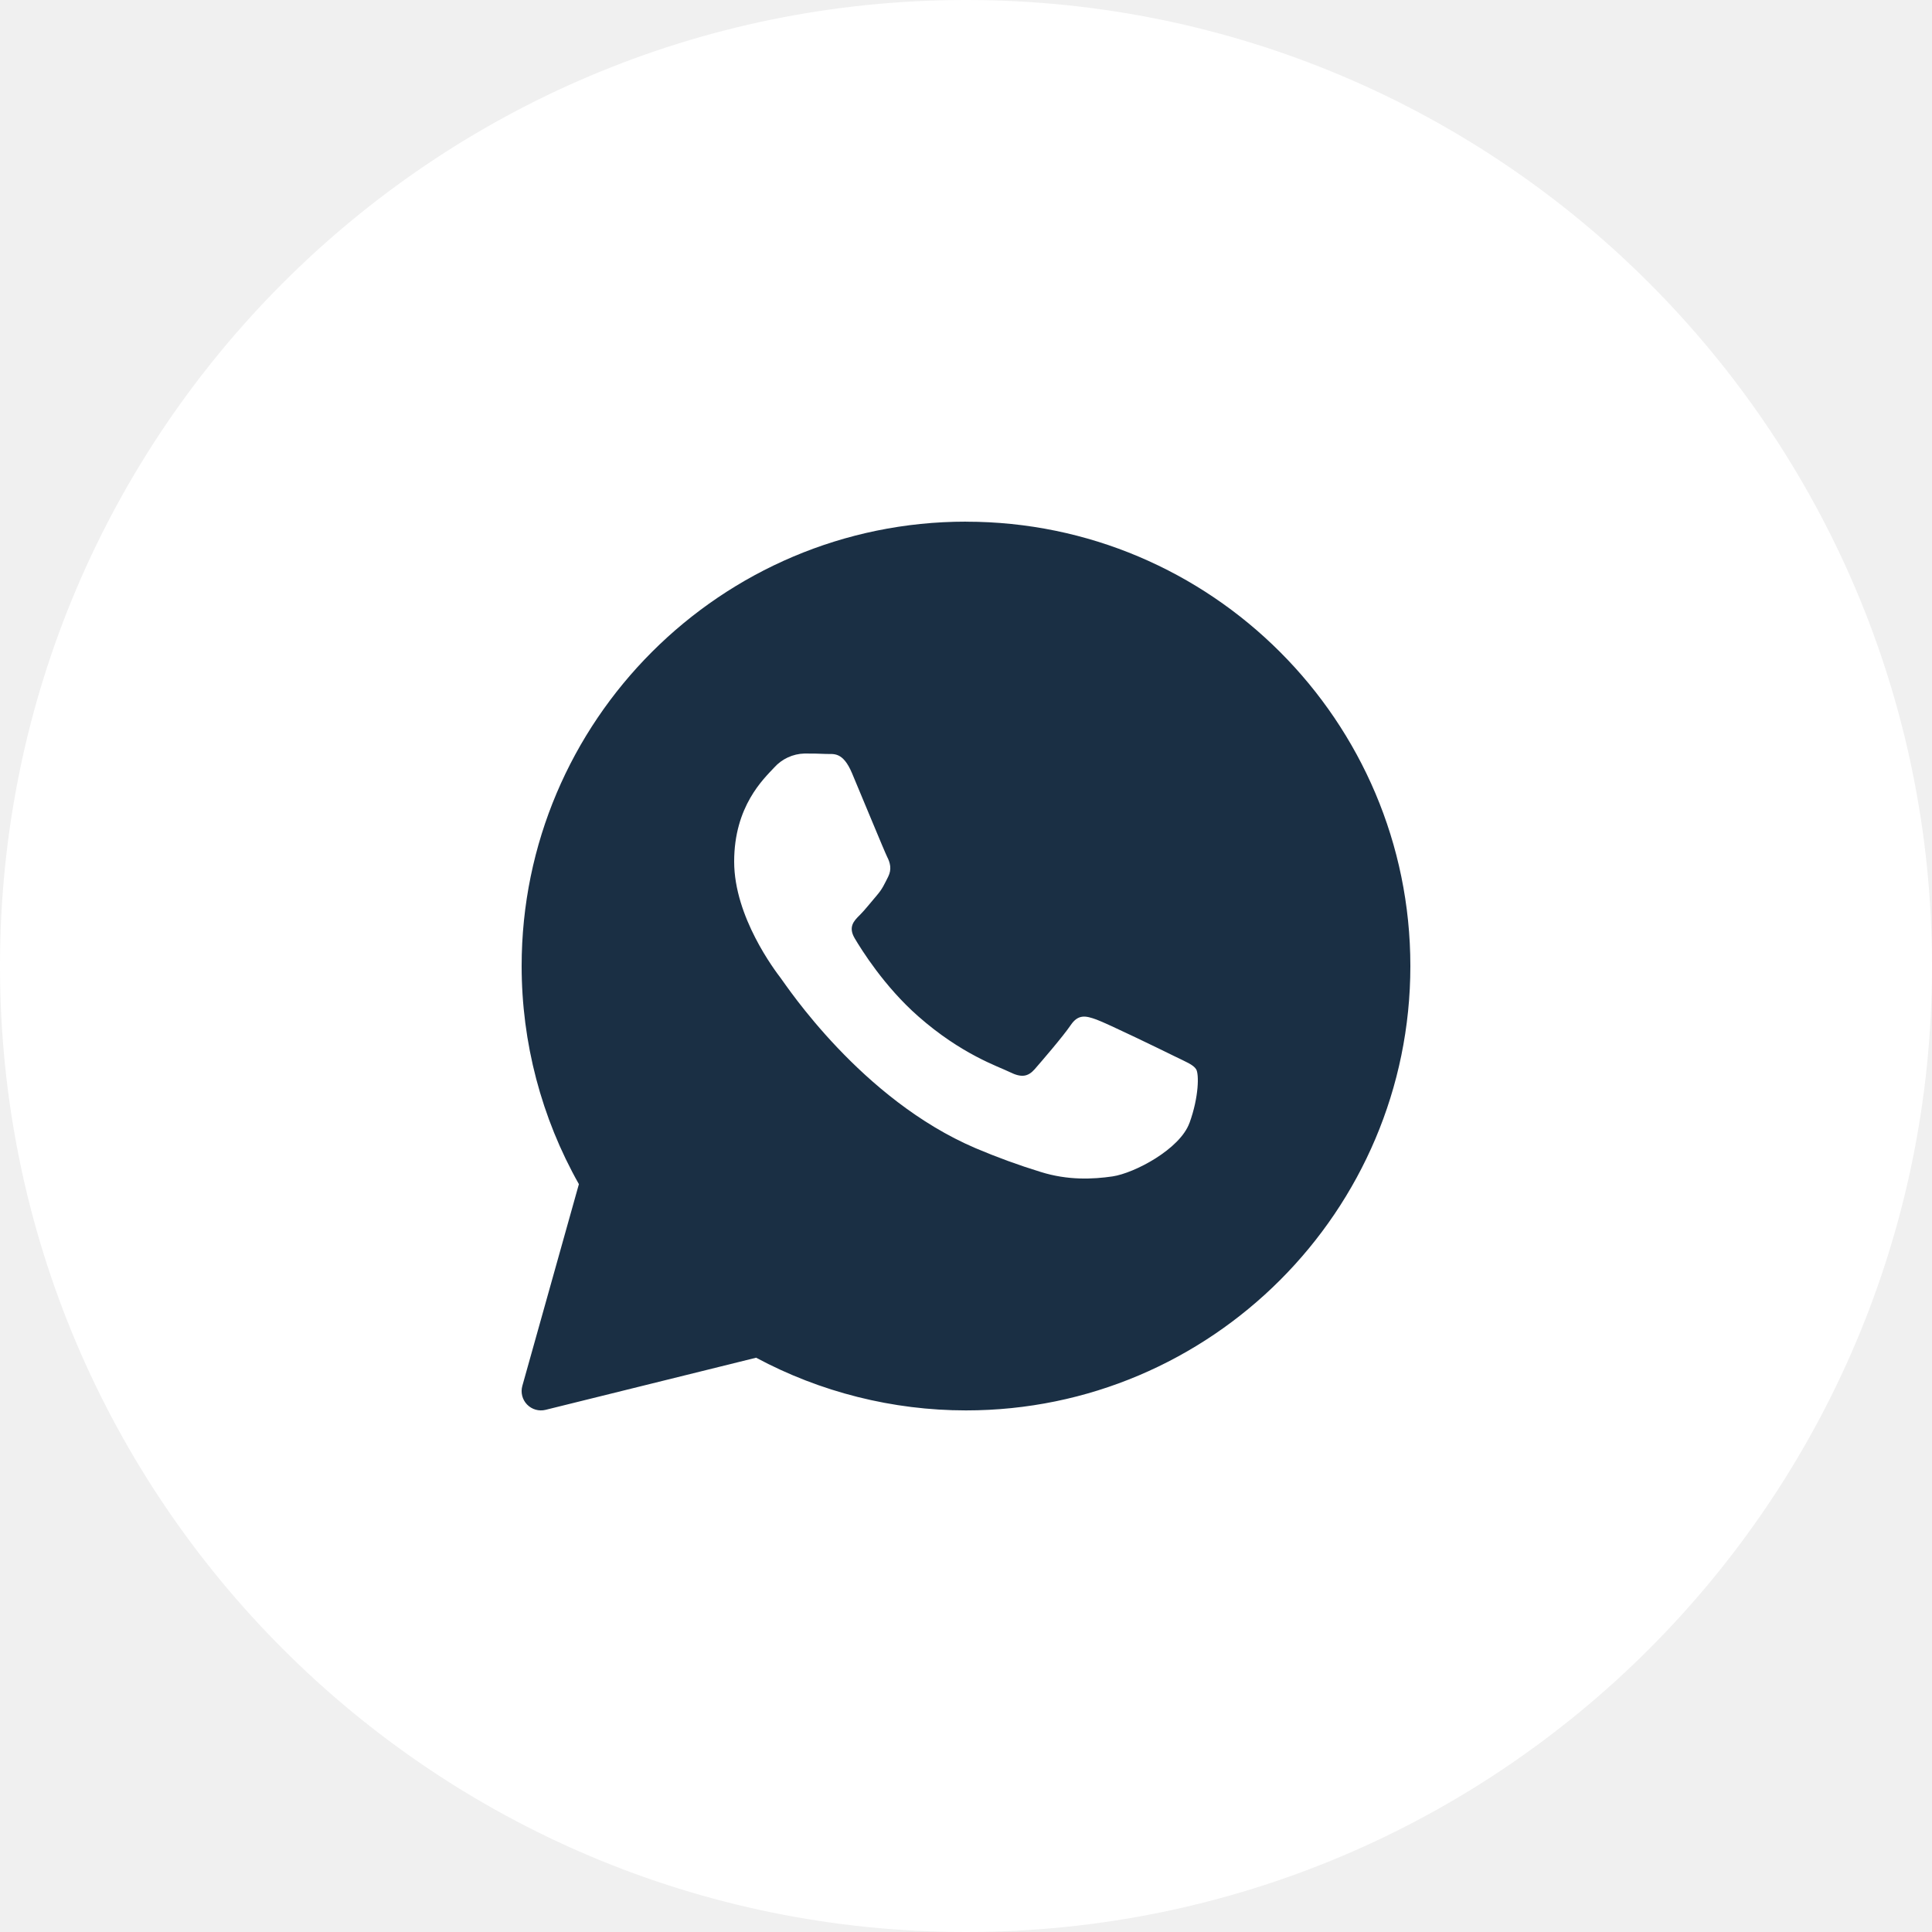
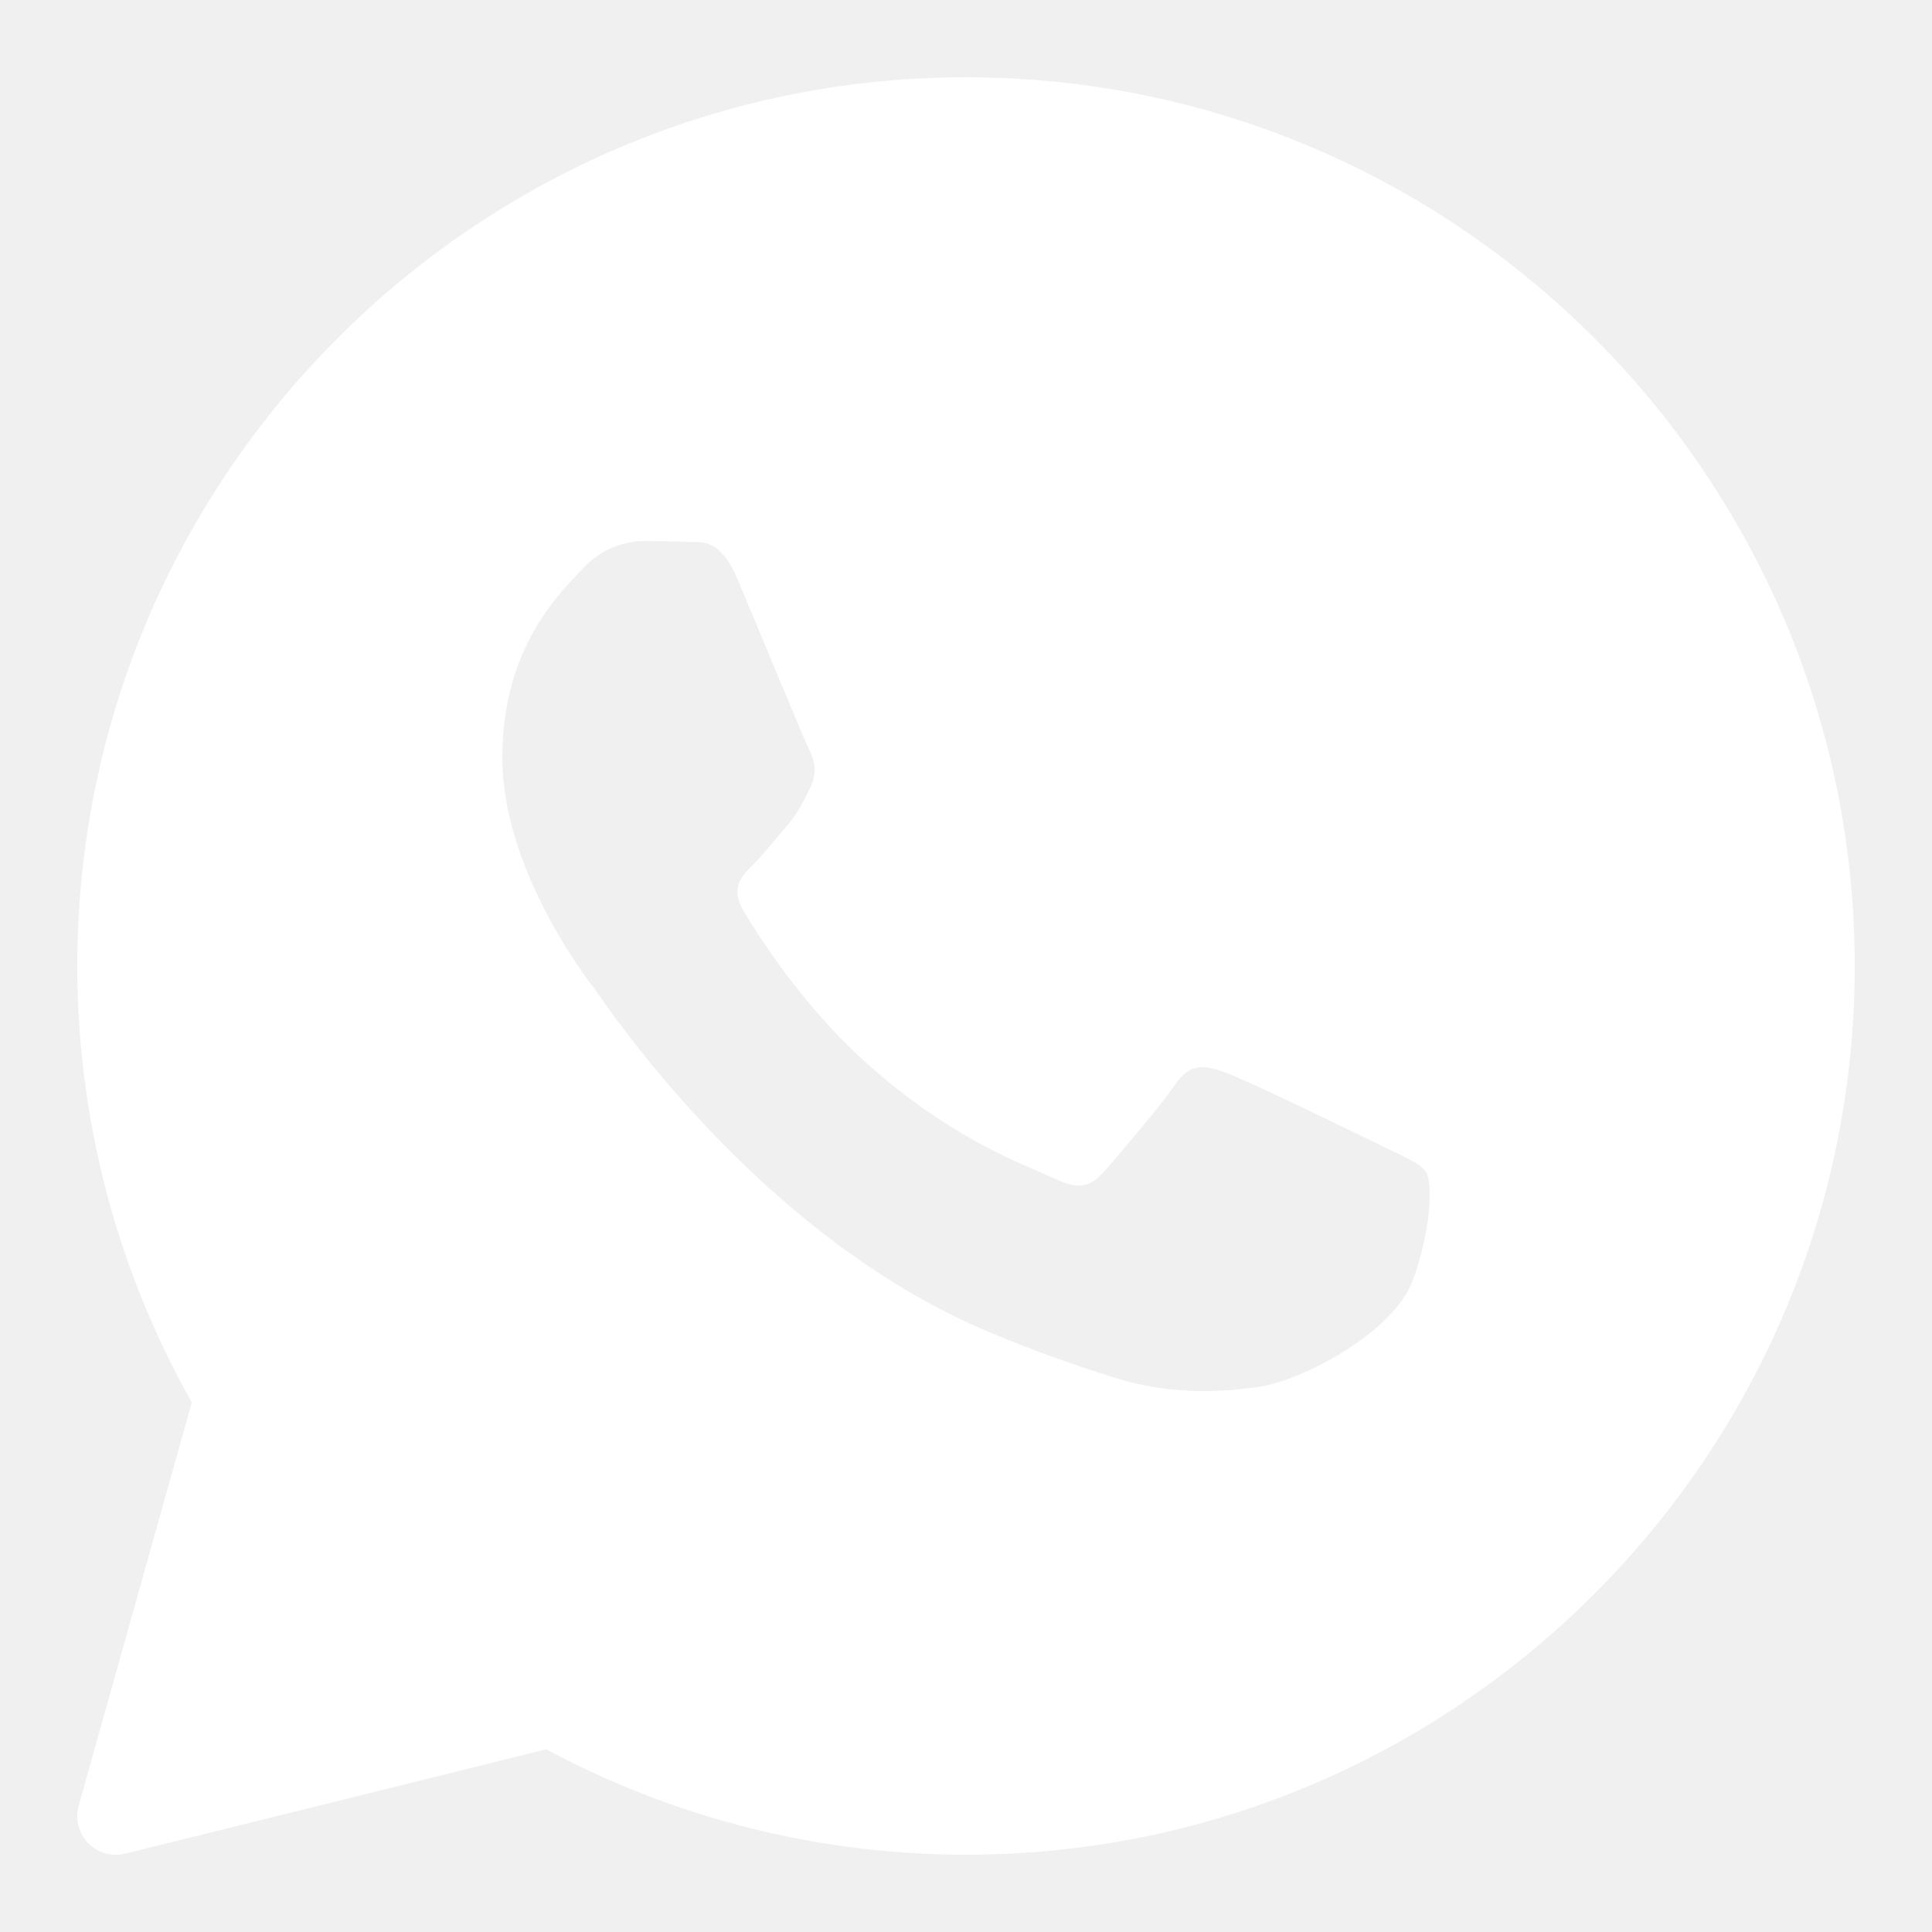
- <svg xmlns="http://www.w3.org/2000/svg" width="44" height="44" fill="none">
-   <rect width="44" height="44" rx="22" fill="#fff" />
-   <path d="M22 11.88c-5.58 0-10.12 4.54-10.12 10.12 0 1.743.45 3.457 1.304 4.968l-1.288 4.594a.44.44 0 00.53.546l4.794-1.187c1.464.785 3.112 1.2 4.78 1.2 5.58 0 10.12-4.54 10.12-10.12 0-5.58-4.54-10.12-10.12-10.12zm5.09 13.692c-.216.6-1.254 1.146-1.753 1.22-.448.065-1.015.093-1.637-.102a15.236 15.236 0 01-1.48-.54c-2.607-1.112-4.309-3.703-4.44-3.875-.129-.17-1.06-1.39-1.06-2.653 0-1.262.671-1.883.91-2.14a.96.96 0 01.693-.321c.173 0 .346.002.498.01.16.007.374-.061.584.44.217.514.736 1.776.8 1.905.066.128.109.278.023.45-.087.17-.13.277-.26.427-.13.15-.273.335-.39.45-.13.128-.265.267-.114.524.152.257.673 1.097 1.446 1.777.992.874 1.83 1.145 2.089 1.273.26.129.411.107.563-.064.15-.172.649-.75.822-1.006.173-.256.346-.214.585-.128.238.085 1.515.705 1.775.834.26.128.433.193.498.3.065.106.065.62-.151 1.219z" fill="#1A2F44" />
+ <svg xmlns="http://www.w3.org/2000/svg" width="22" height="22" fill="none">
+   <path d="M11 .88C5.42.88.88 5.42.88 11c0 1.743.45 3.457 1.304 4.969L.896 20.562a.44.44 0 00.53.546L6.22 19.92c1.464.786 3.112 1.2 4.78 1.2 5.58 0 10.12-4.54 10.12-10.12C21.12 5.42 16.58.88 11 .88zm5.09 13.692c-.216.6-1.254 1.146-1.753 1.22-.448.065-1.015.093-1.637-.102a15.236 15.236 0 01-1.48-.54c-2.607-1.112-4.309-3.703-4.44-3.875-.129-.17-1.06-1.39-1.06-2.653 0-1.262.671-1.883.91-2.14a.96.96 0 01.692-.321c.174 0 .347.002.499.01.16.007.374-.061.584.44.217.513.736 1.776.8 1.905.066.128.109.278.023.45-.087.17-.13.277-.26.428-.13.15-.273.334-.39.45-.13.127-.265.266-.114.523.152.257.673 1.097 1.446 1.777.992.874 1.83 1.145 2.089 1.273.26.129.411.107.563-.064.15-.171.649-.75.822-1.006.173-.256.346-.214.585-.128.238.085 1.516.706 1.775.834.26.128.433.193.498.3.065.106.065.62-.151 1.219z" fill="#fff" />
</svg>
